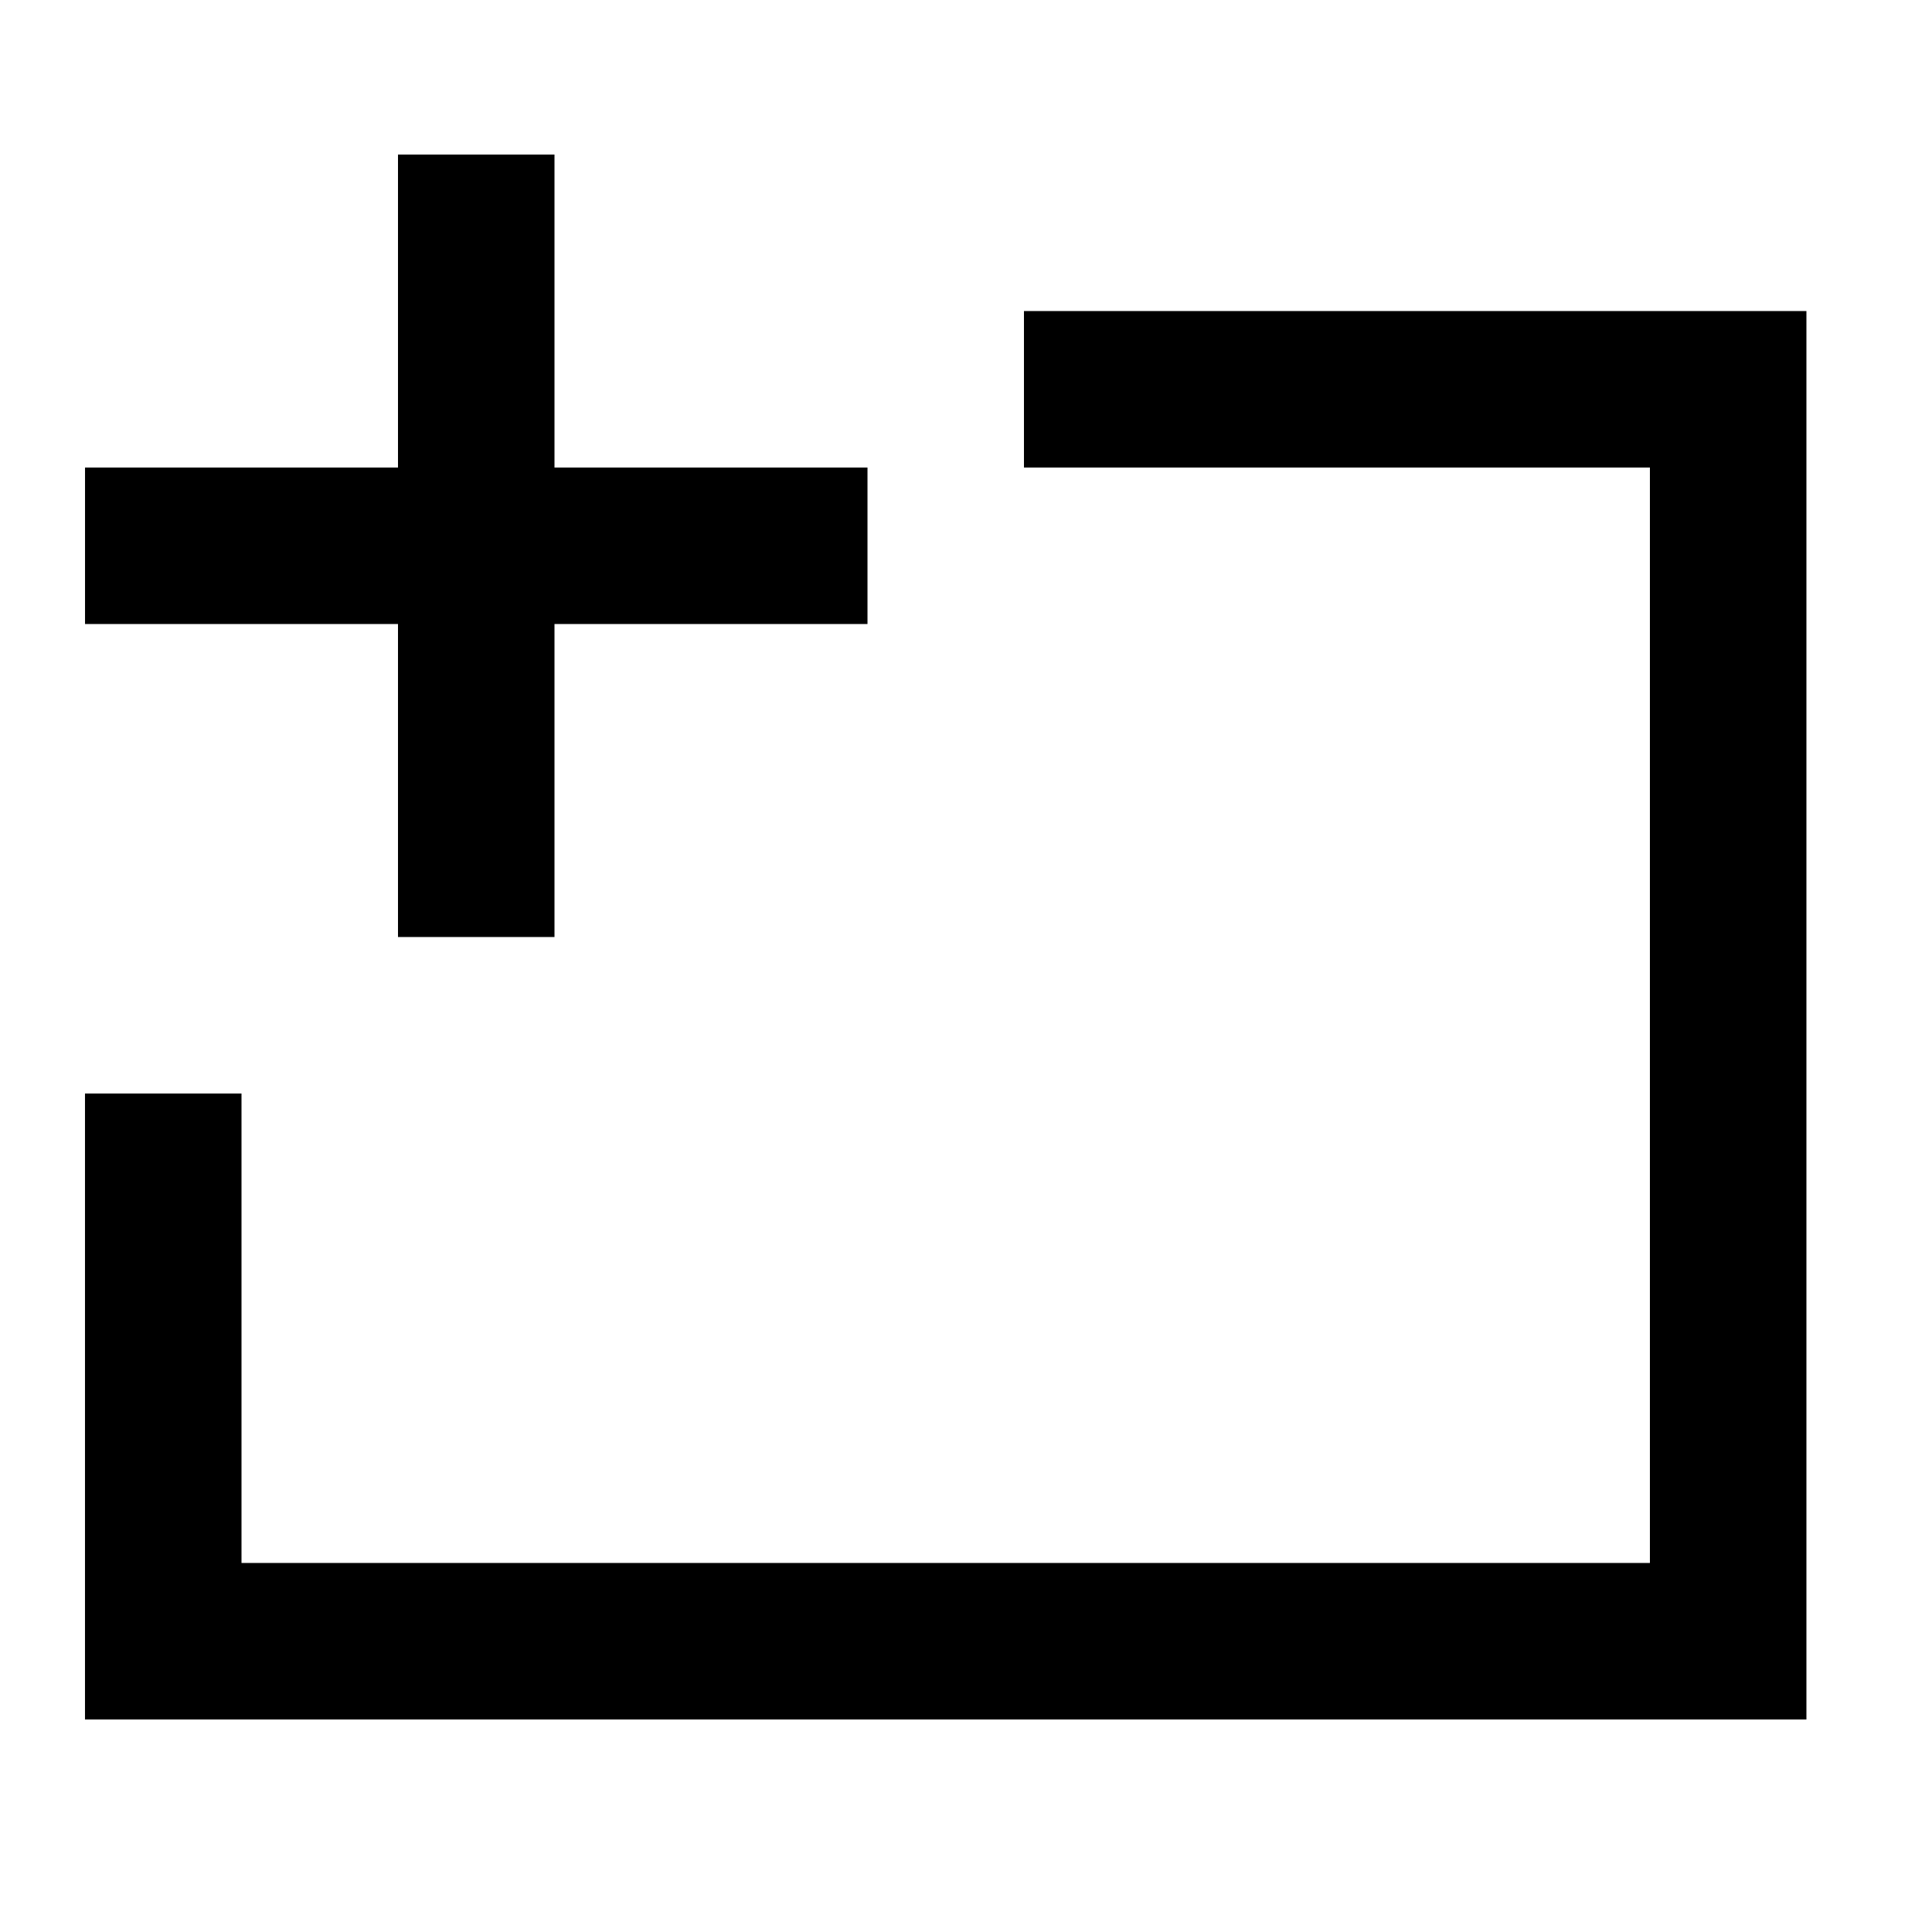
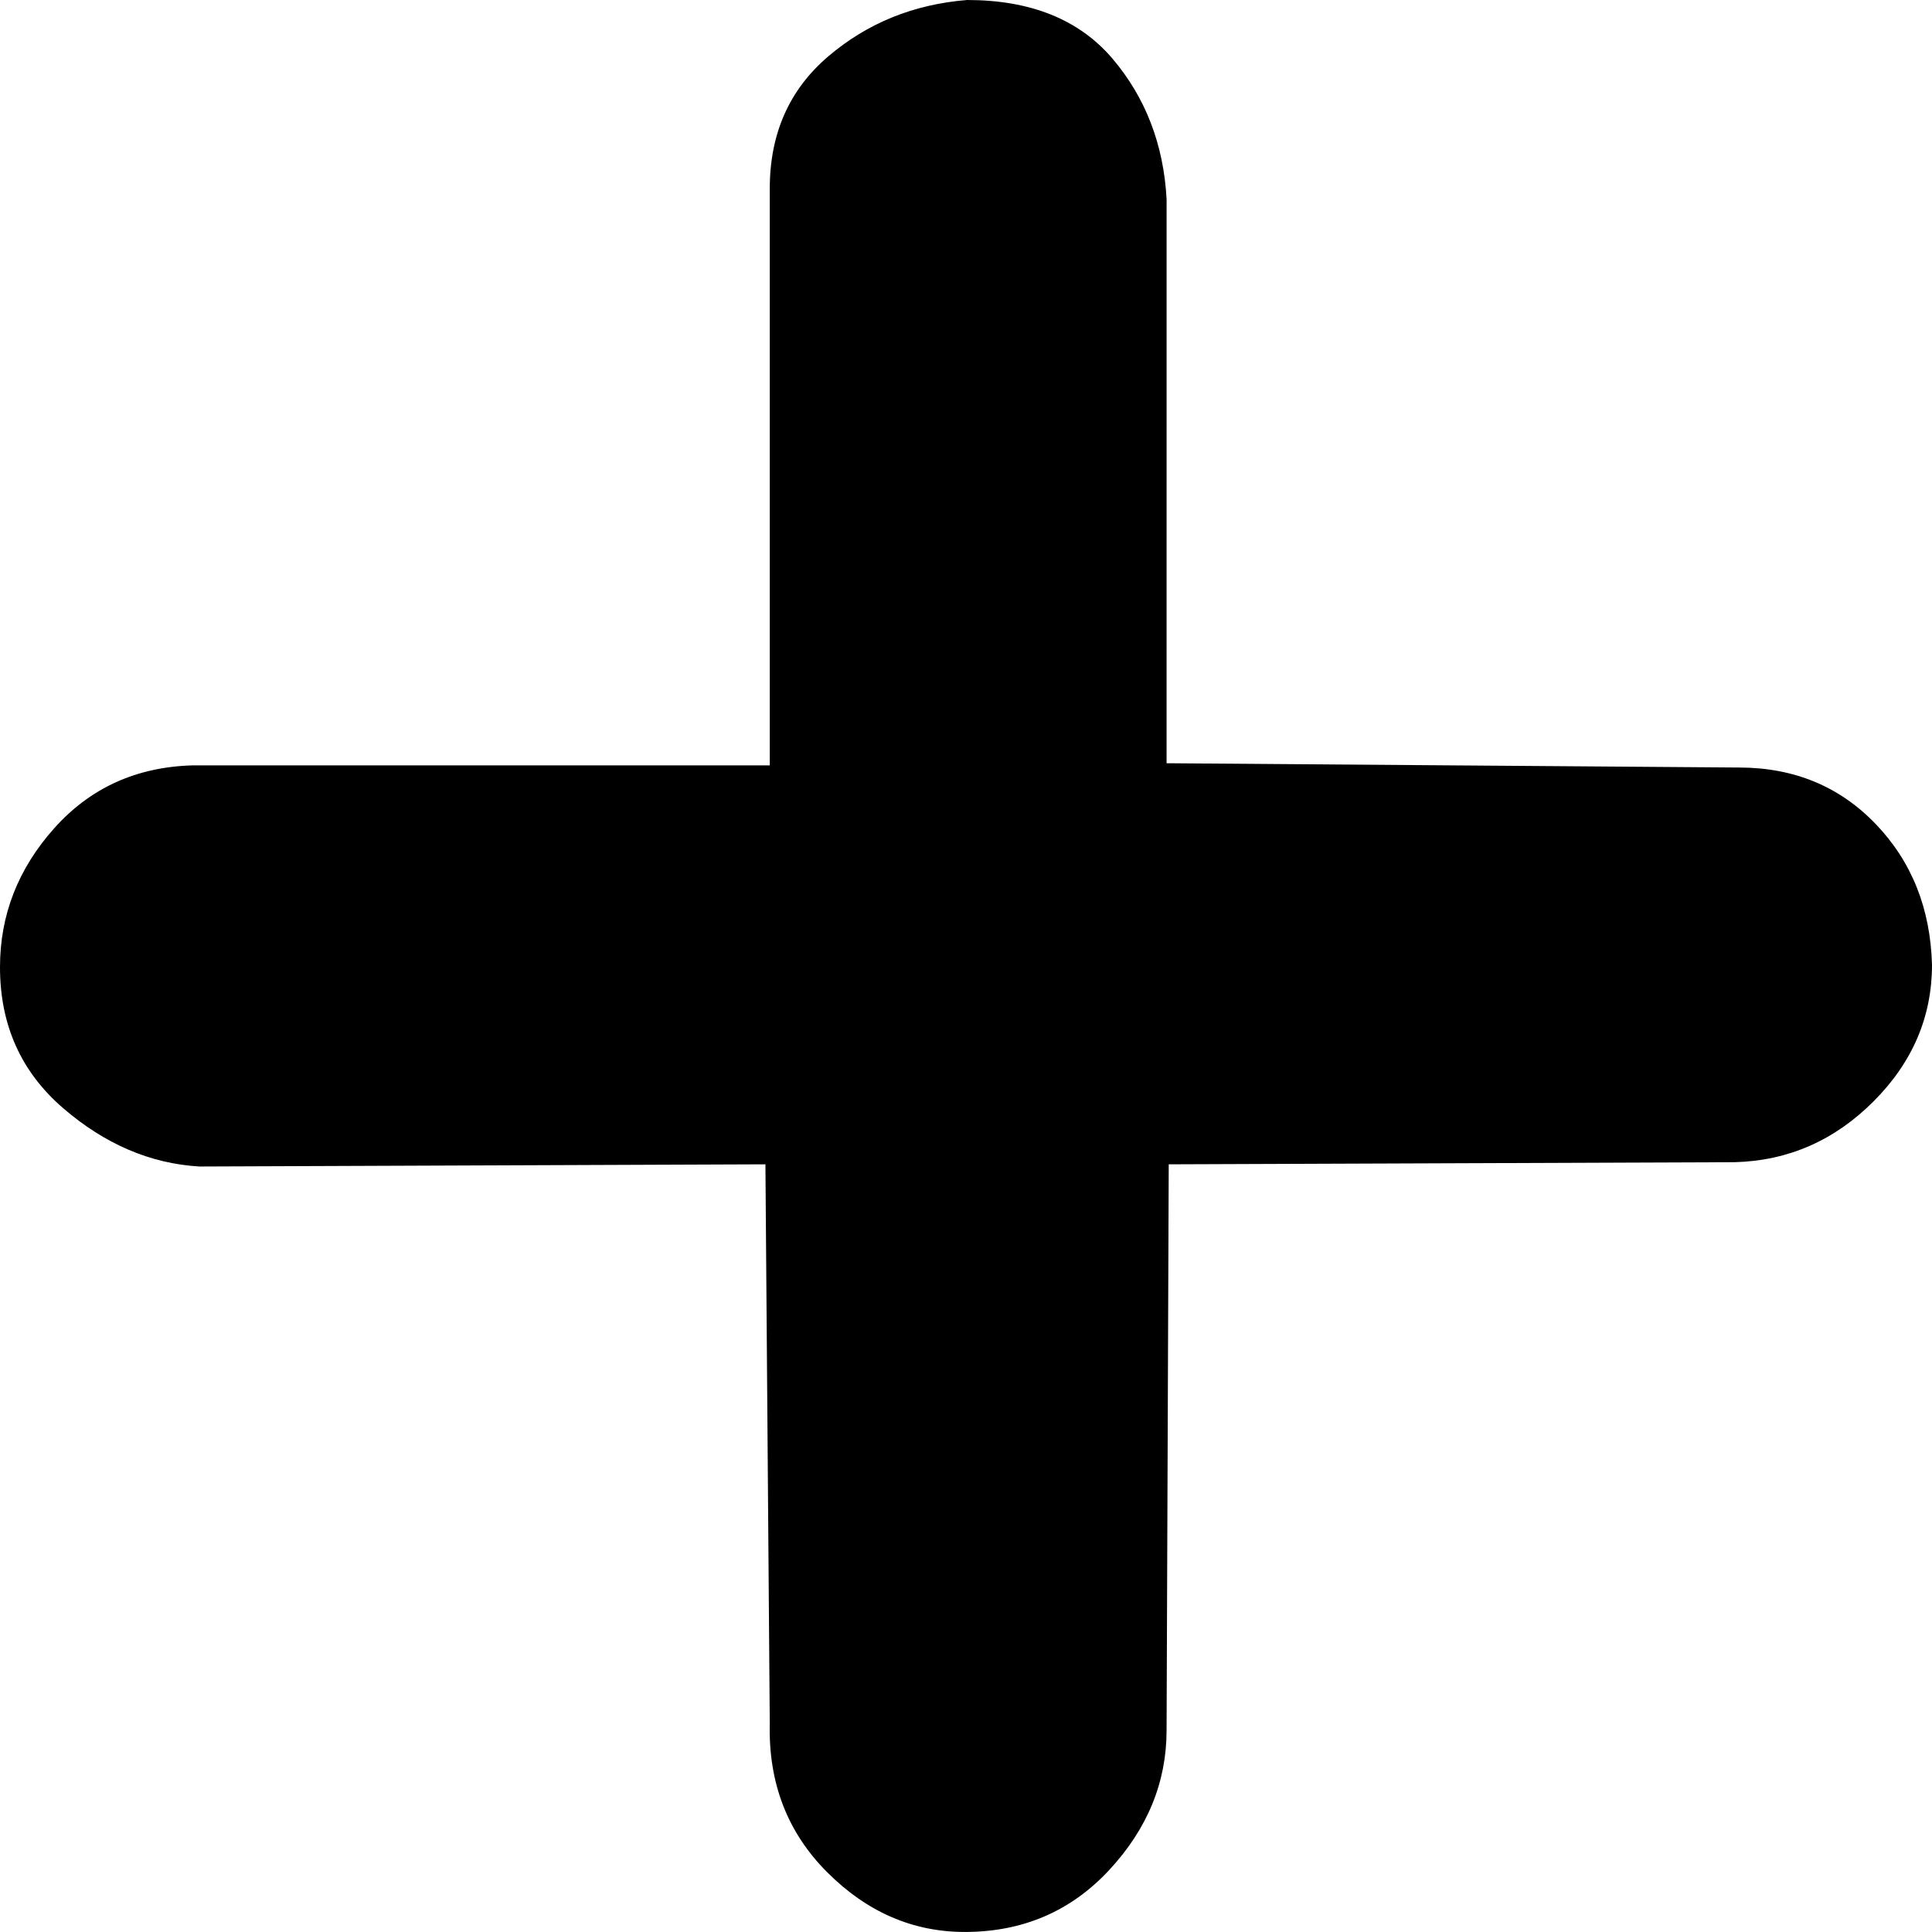
- <svg xmlns="http://www.w3.org/2000/svg" version="1.1" x="0px" y="0px" width="100px" height="100px" viewBox="0 0 100 100" enable-background="new 0 0 100 100" xml:space="preserve">
-   <g id="Captions">
- </g>
-   <g id="Your_Icon">
-     <polygon points="4.399,89 93.5,89 93.5,16.1 53,16.1 53,24.2 85.399,24.2 85.399,80.899 12.5,80.899 12.5,56.601 4.399,56.601  " />
-     <polygon points="44.901,24.2 28.7,24.2 28.7,8 20.6,8 20.6,24.2 4.401,24.2 4.401,32.299 20.6,32.299 20.6,48.5 28.7,48.5    28.7,32.299 44.901,32.299  " />
-   </g>
+ <svg xmlns="http://www.w3.org/2000/svg" version="1.1" id="Layer_1" x="0px" y="0px" width="60" height="59.999" viewBox="0 0 60 59.999" enable-background="new 0 0 100 100" xml:space="preserve">
+   <defs id="defs7" />
+   <path d="m 54.005,23.836 c 1.706,0.001 3.12,0.584 4.244,1.752 1.121,1.168 1.703,2.626 1.751,4.377 -10e-4,1.617 -0.607,3.031 -1.819,4.243 -1.212,1.212 -2.648,1.841 -4.308,1.885 l -17.577,0.066 -0.067,17.577 c 0,1.616 -0.596,3.063 -1.785,4.343 -1.19,1.279 -2.682,1.918 -4.477,1.92 -1.616,0 -3.042,-0.618 -4.276,-1.853 -1.235,-1.235 -1.829,-2.771 -1.785,-4.614 l -0.135,-17.373 -17.575,0.068 c -1.527,-0.089 -2.941,-0.695 -4.242,-1.818 C 0.653,33.286 -9.9885496e-4,31.828 1.1450417e-6,30.033 1.1450417e-6,28.417 0.561,26.98 1.684,25.722 c 1.122,-1.256 2.559,-1.907 4.31,-1.953 l 17.912,0 V 5.858 c -0.001,-1.705 0.605,-3.075 1.817,-4.108 1.213,-1.032 2.648,-1.616 4.312,-1.75 1.972,0 3.477,0.606 4.512,1.818 1.029,1.212 1.593,2.671 1.683,4.377 l -0.001,17.508 17.776,0.133 z" id="path3" />
</svg>
